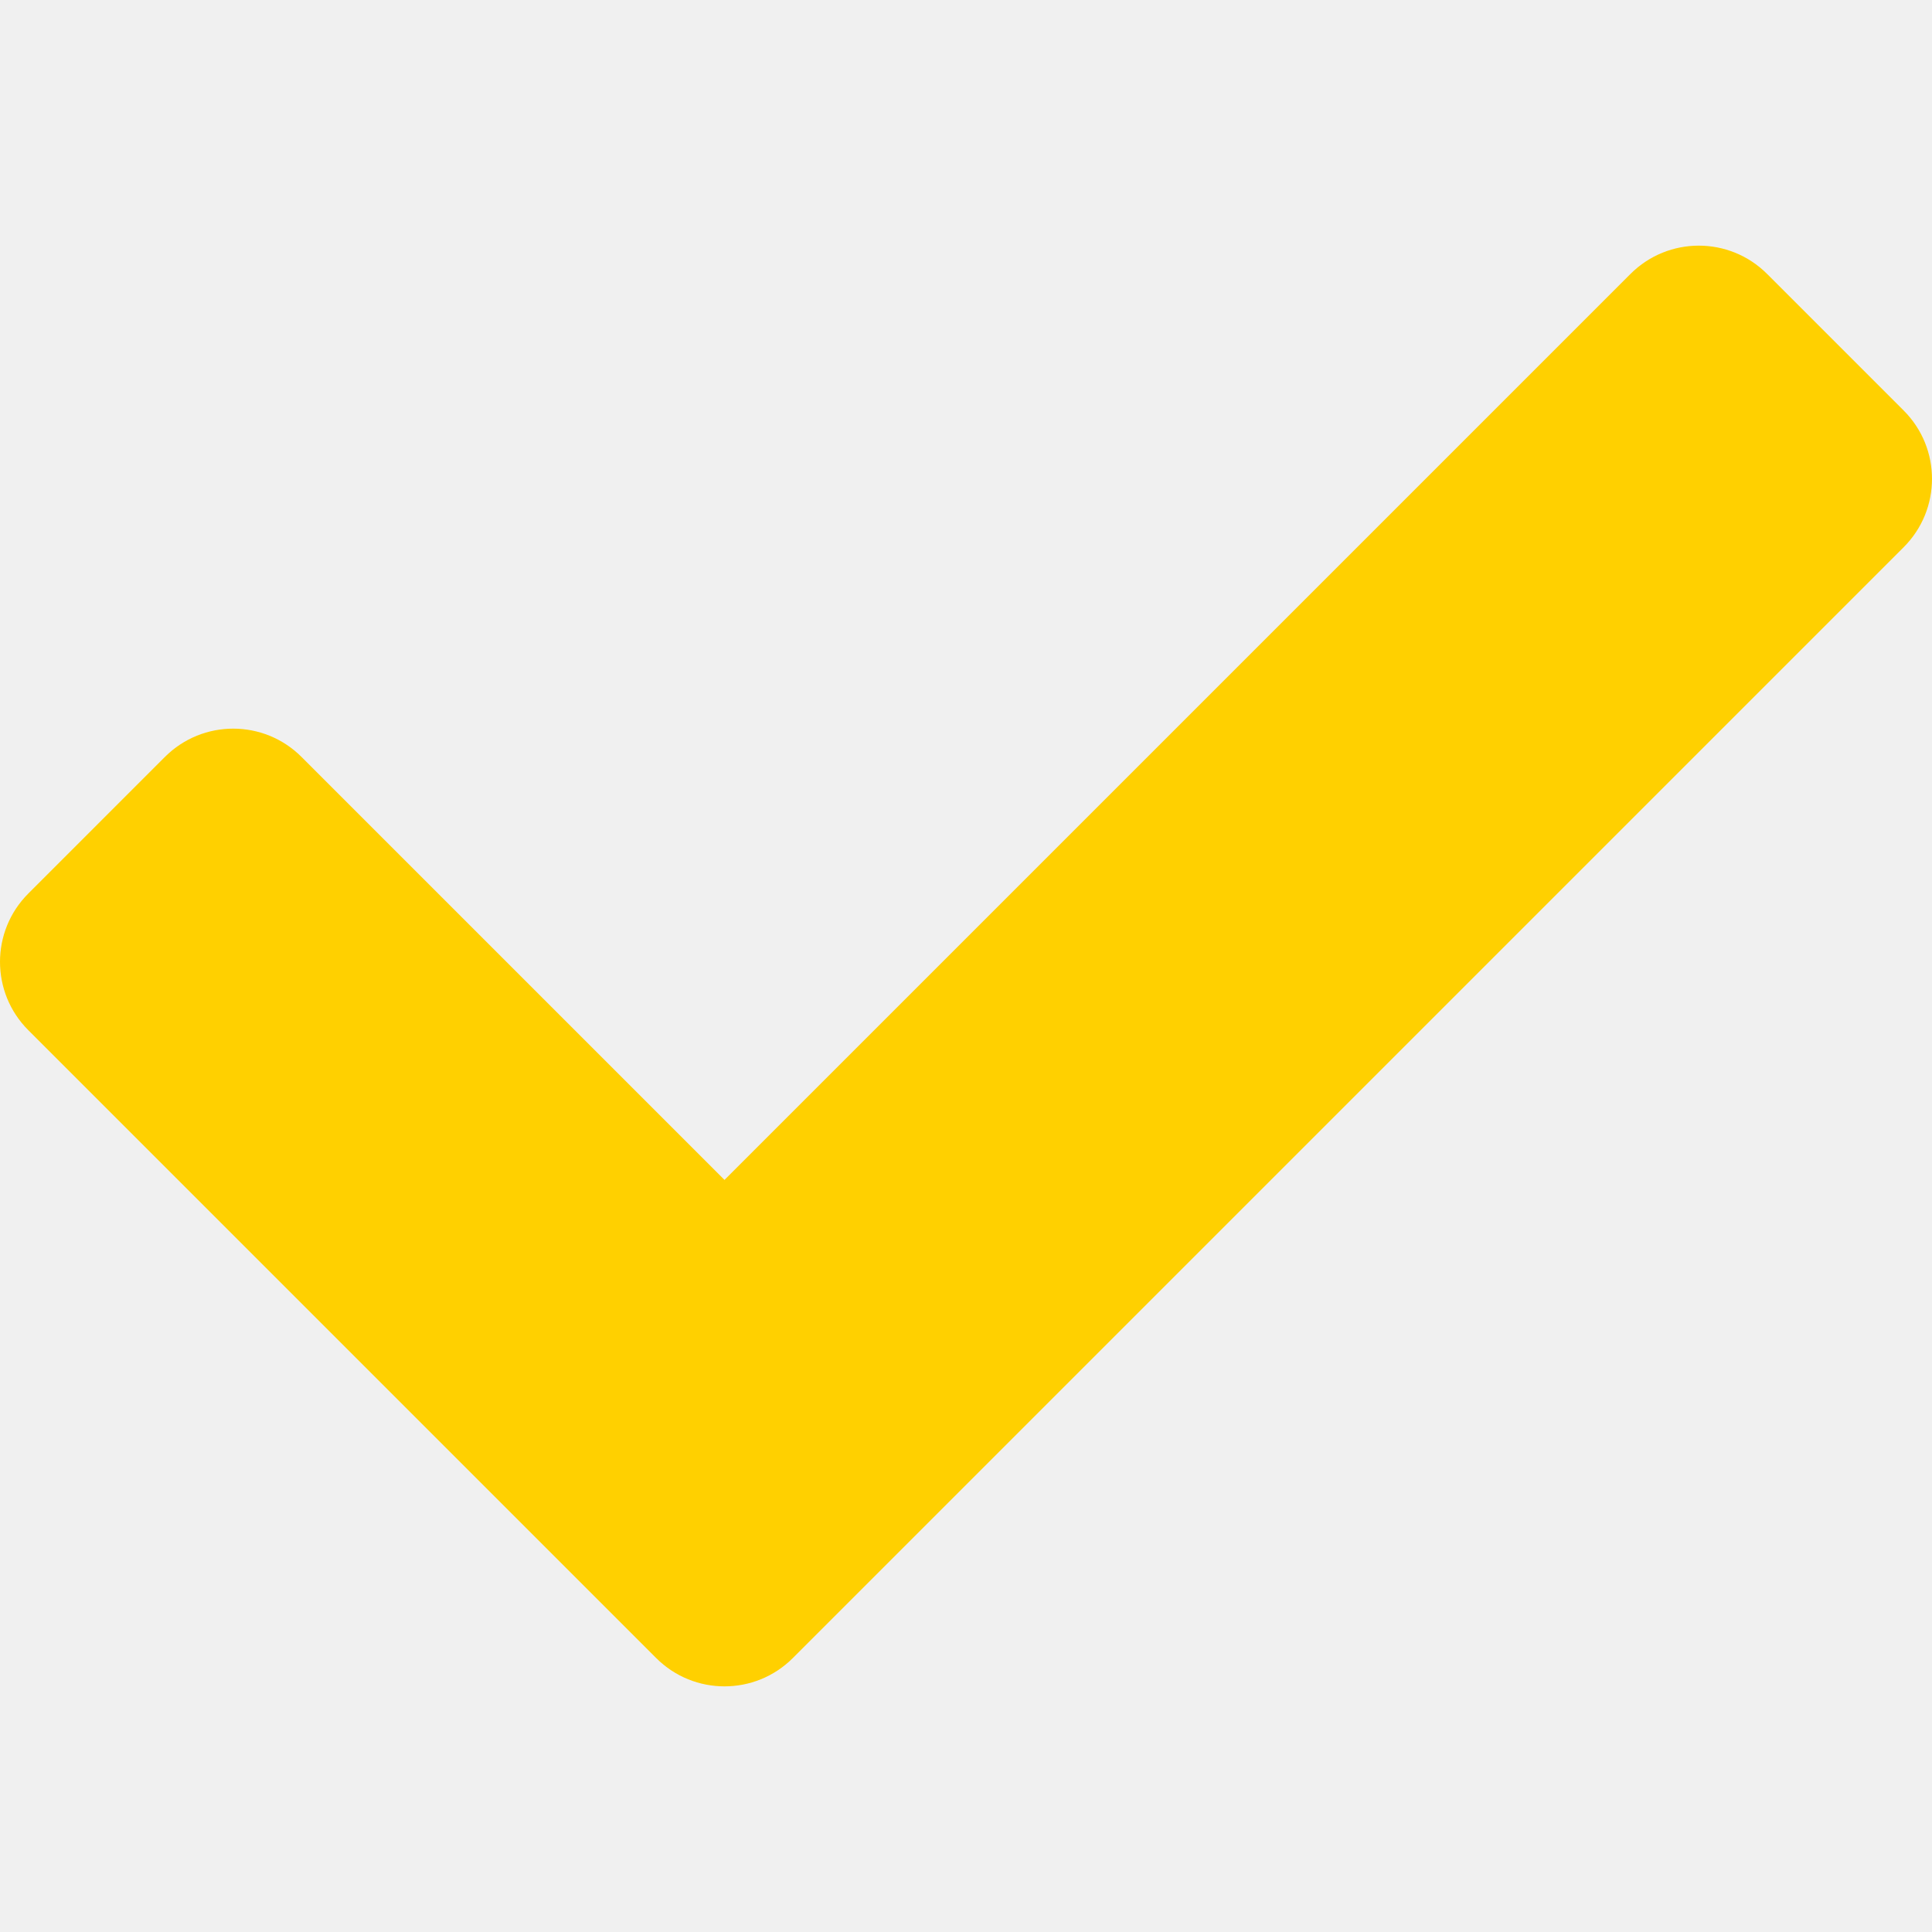
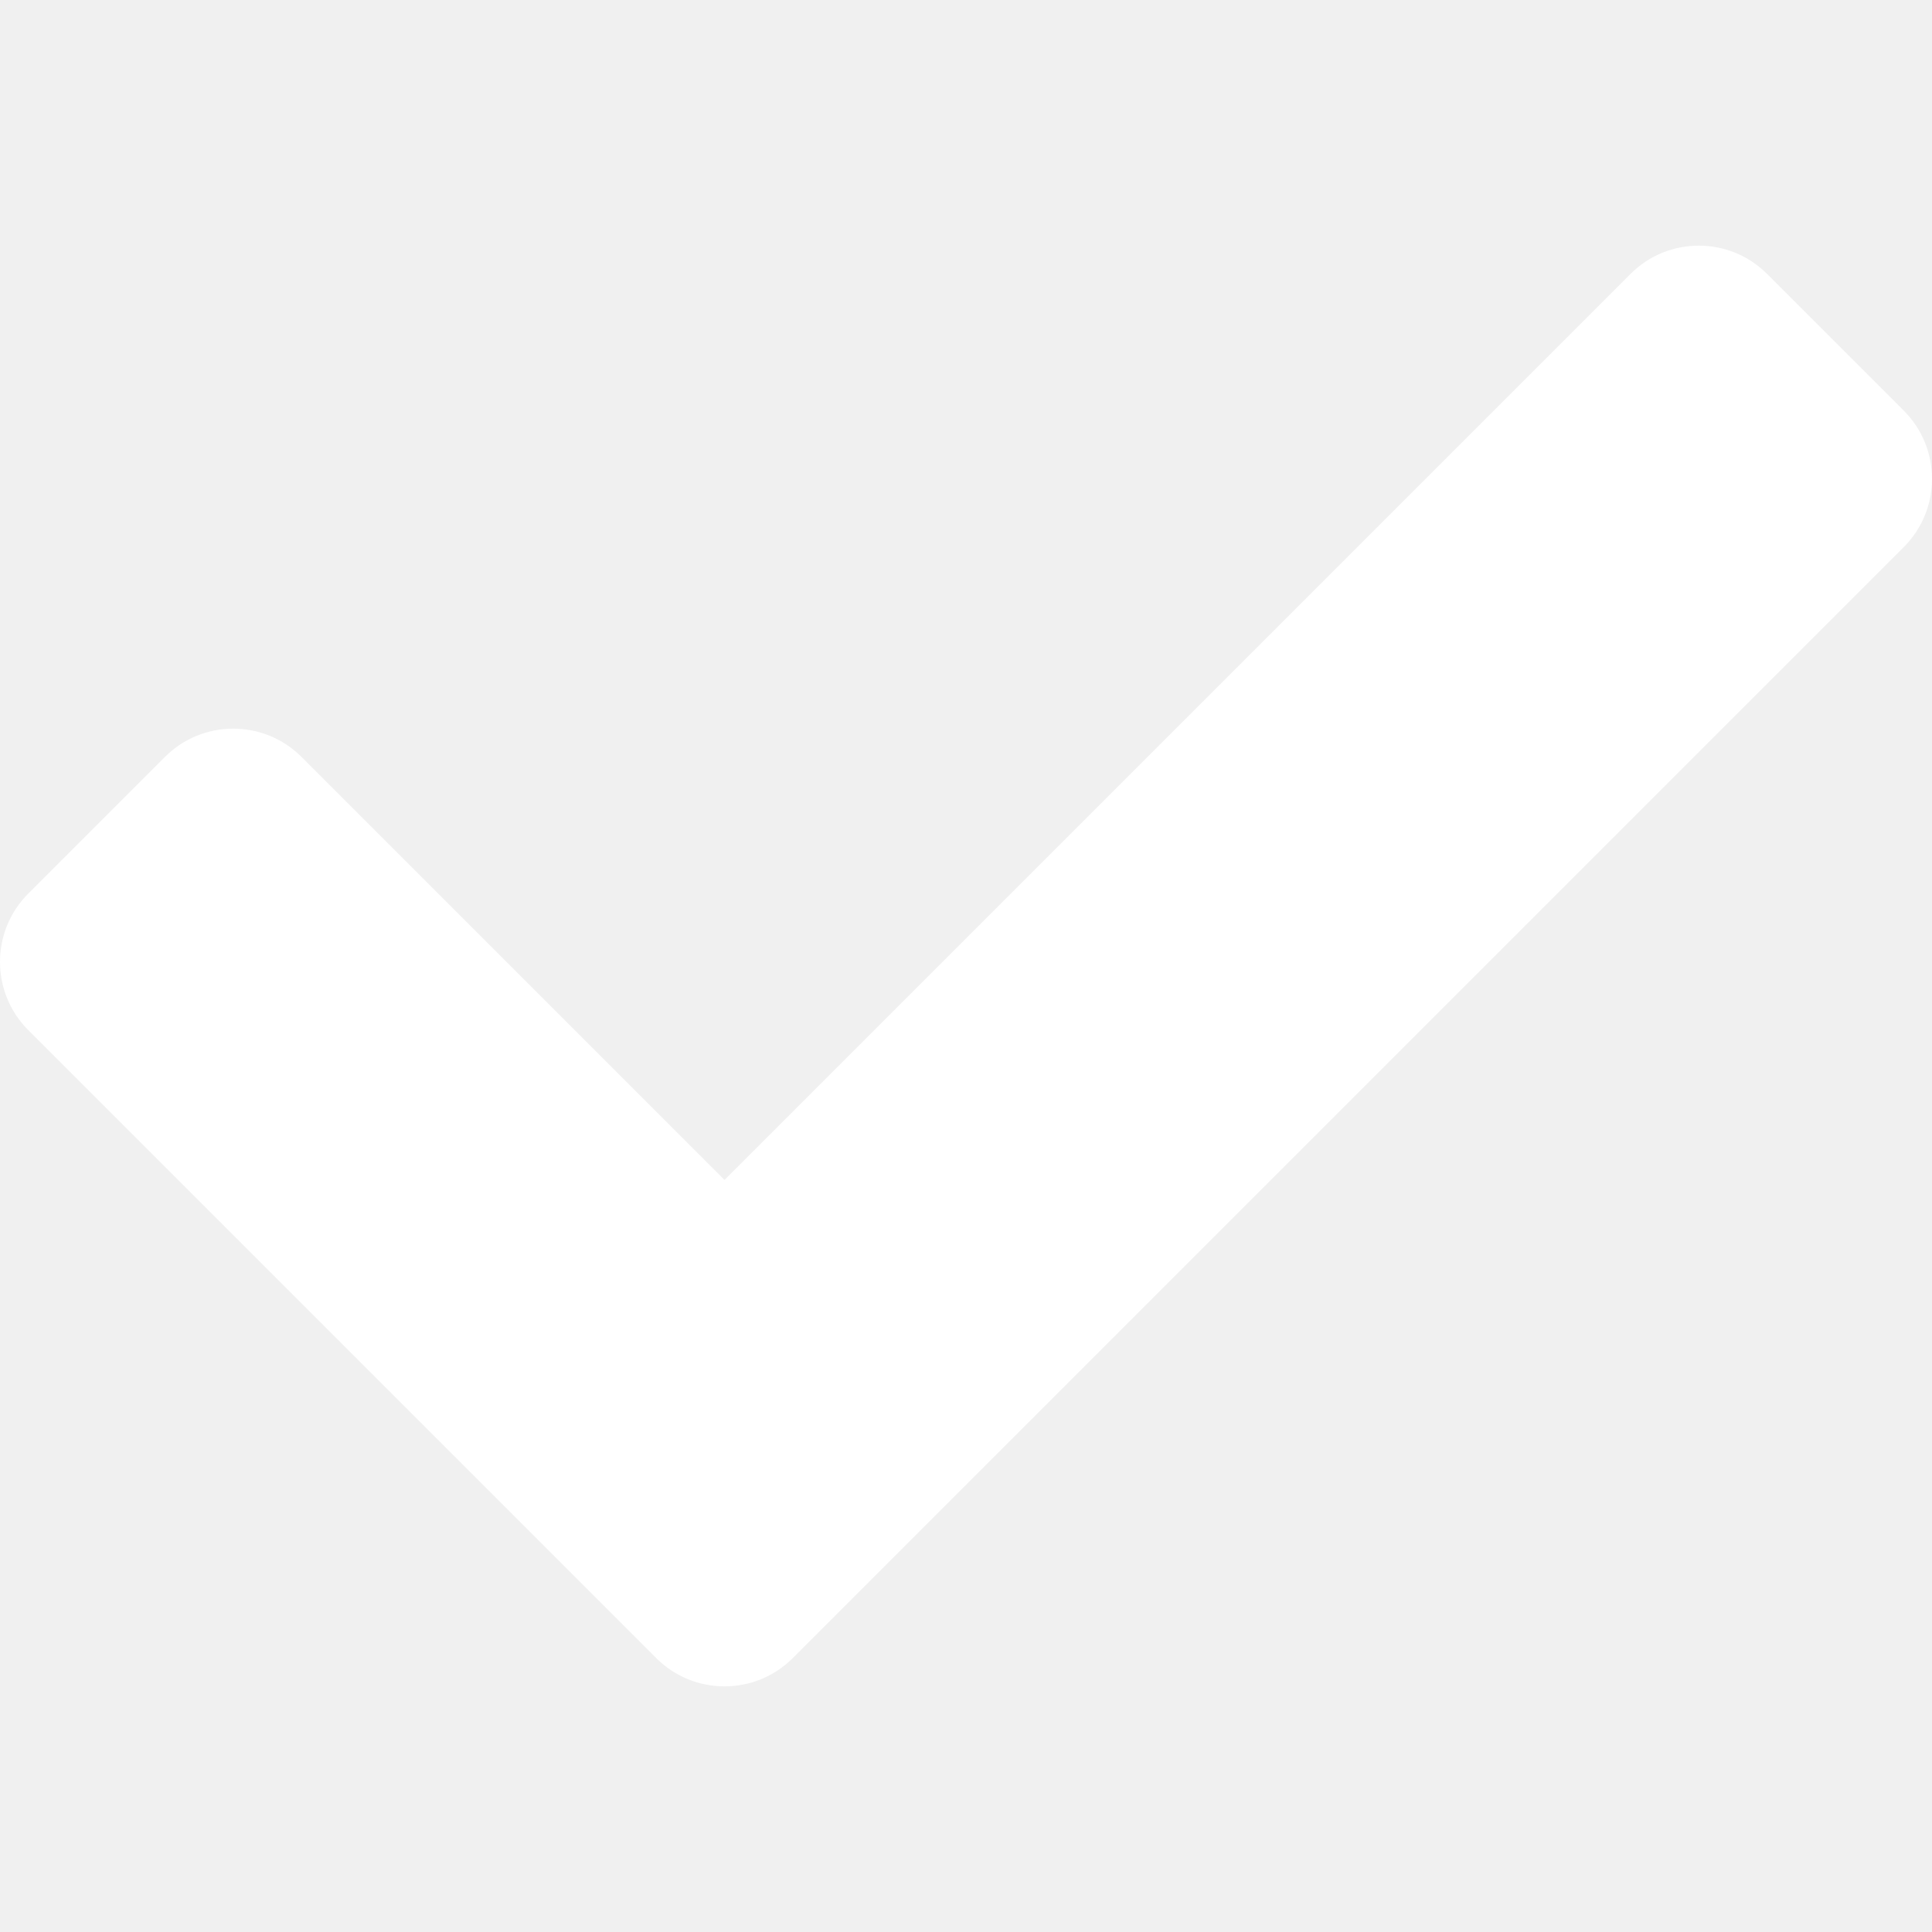
<svg xmlns="http://www.w3.org/2000/svg" aria-hidden="true" focusable="false" data-prefix="fas" data-icon="check" class="svg-inline--fa fa-check fa-w-16" role="img" viewBox="0 0 512 512">
-   <path fill="rgb(255, 208, 0)" d="M173.898 439.404l-166.4-166.4c-9.997-9.997-9.997-26.206 0-36.204l36.203-36.204c9.997-9.998 26.207-9.998 36.204 0L192 312.69 432.095 72.596c9.997-9.997 26.207-9.997 36.204 0l36.203 36.204c9.997 9.997 9.997 26.206 0 36.204l-294.4 294.401c-9.998 9.997-26.207 9.997-36.204-.001z" />
+   <path fill="white" d="M173.898 439.404l-166.4-166.4c-9.997-9.997-9.997-26.206 0-36.204l36.203-36.204c9.997-9.998 26.207-9.998 36.204 0L192 312.69 432.095 72.596c9.997-9.997 26.207-9.997 36.204 0l36.203 36.204c9.997 9.997 9.997 26.206 0 36.204l-294.4 294.401c-9.998 9.997-26.207 9.997-36.204-.001z" />
</svg>
